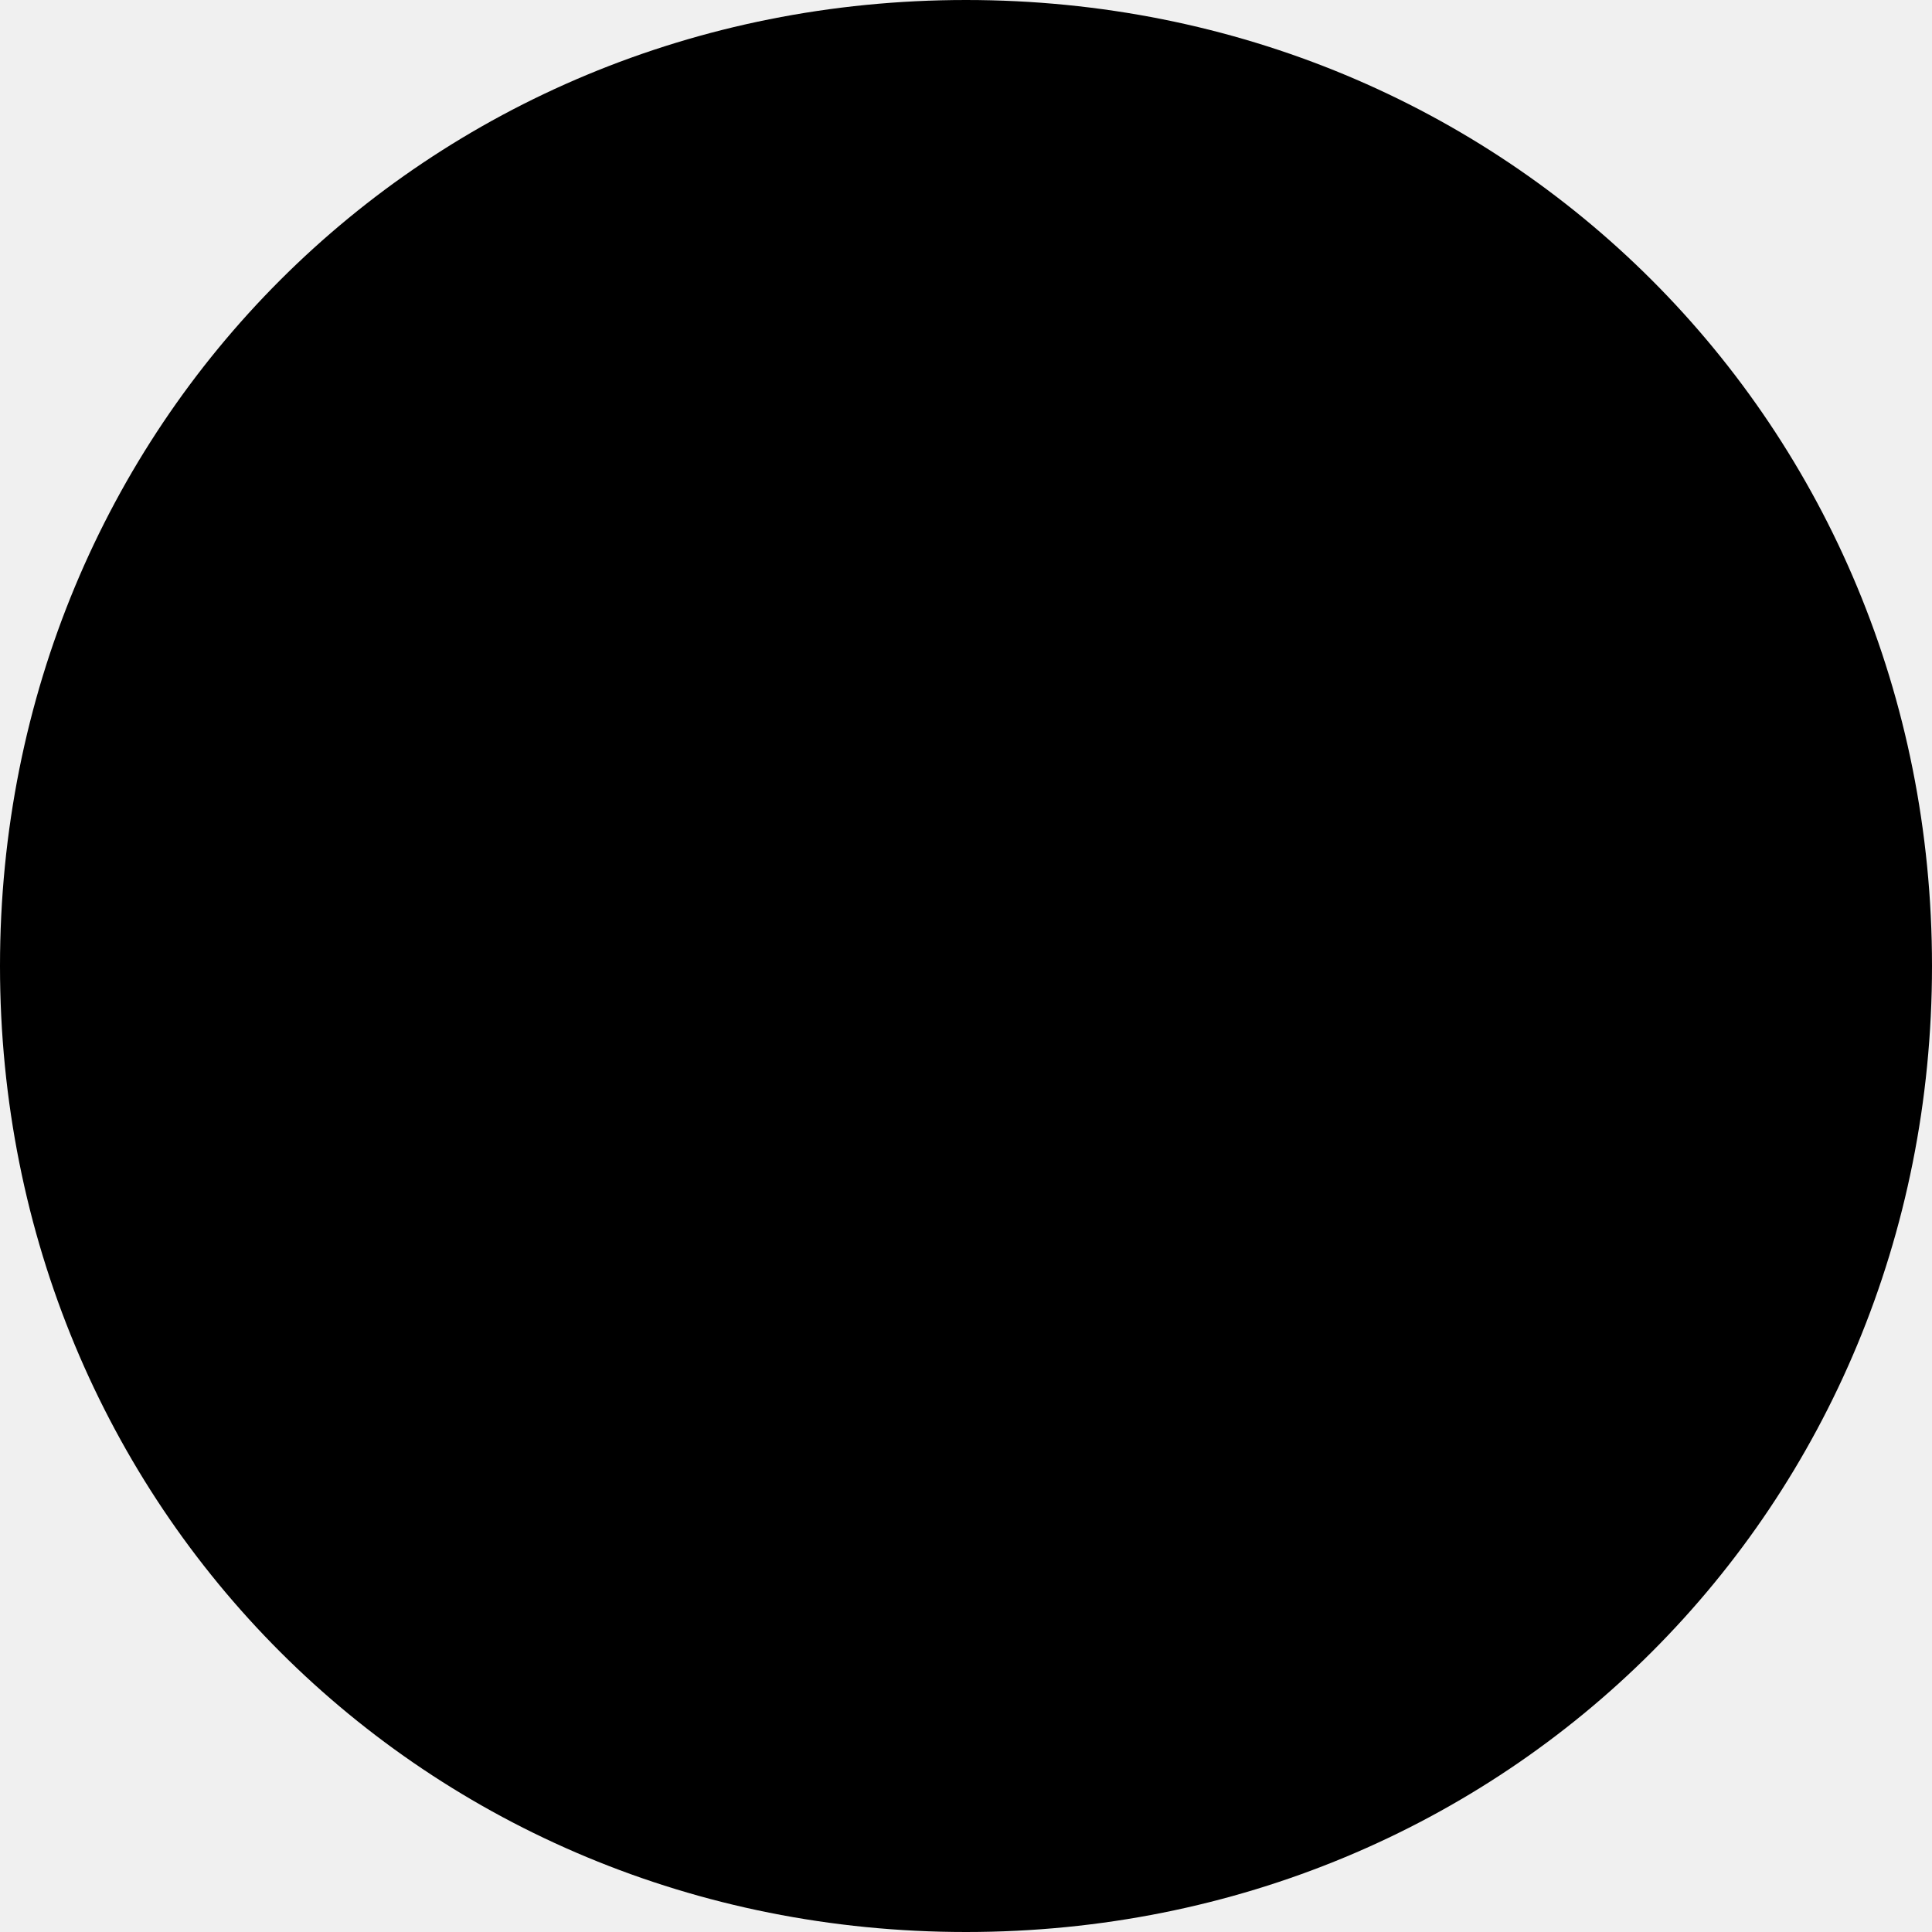
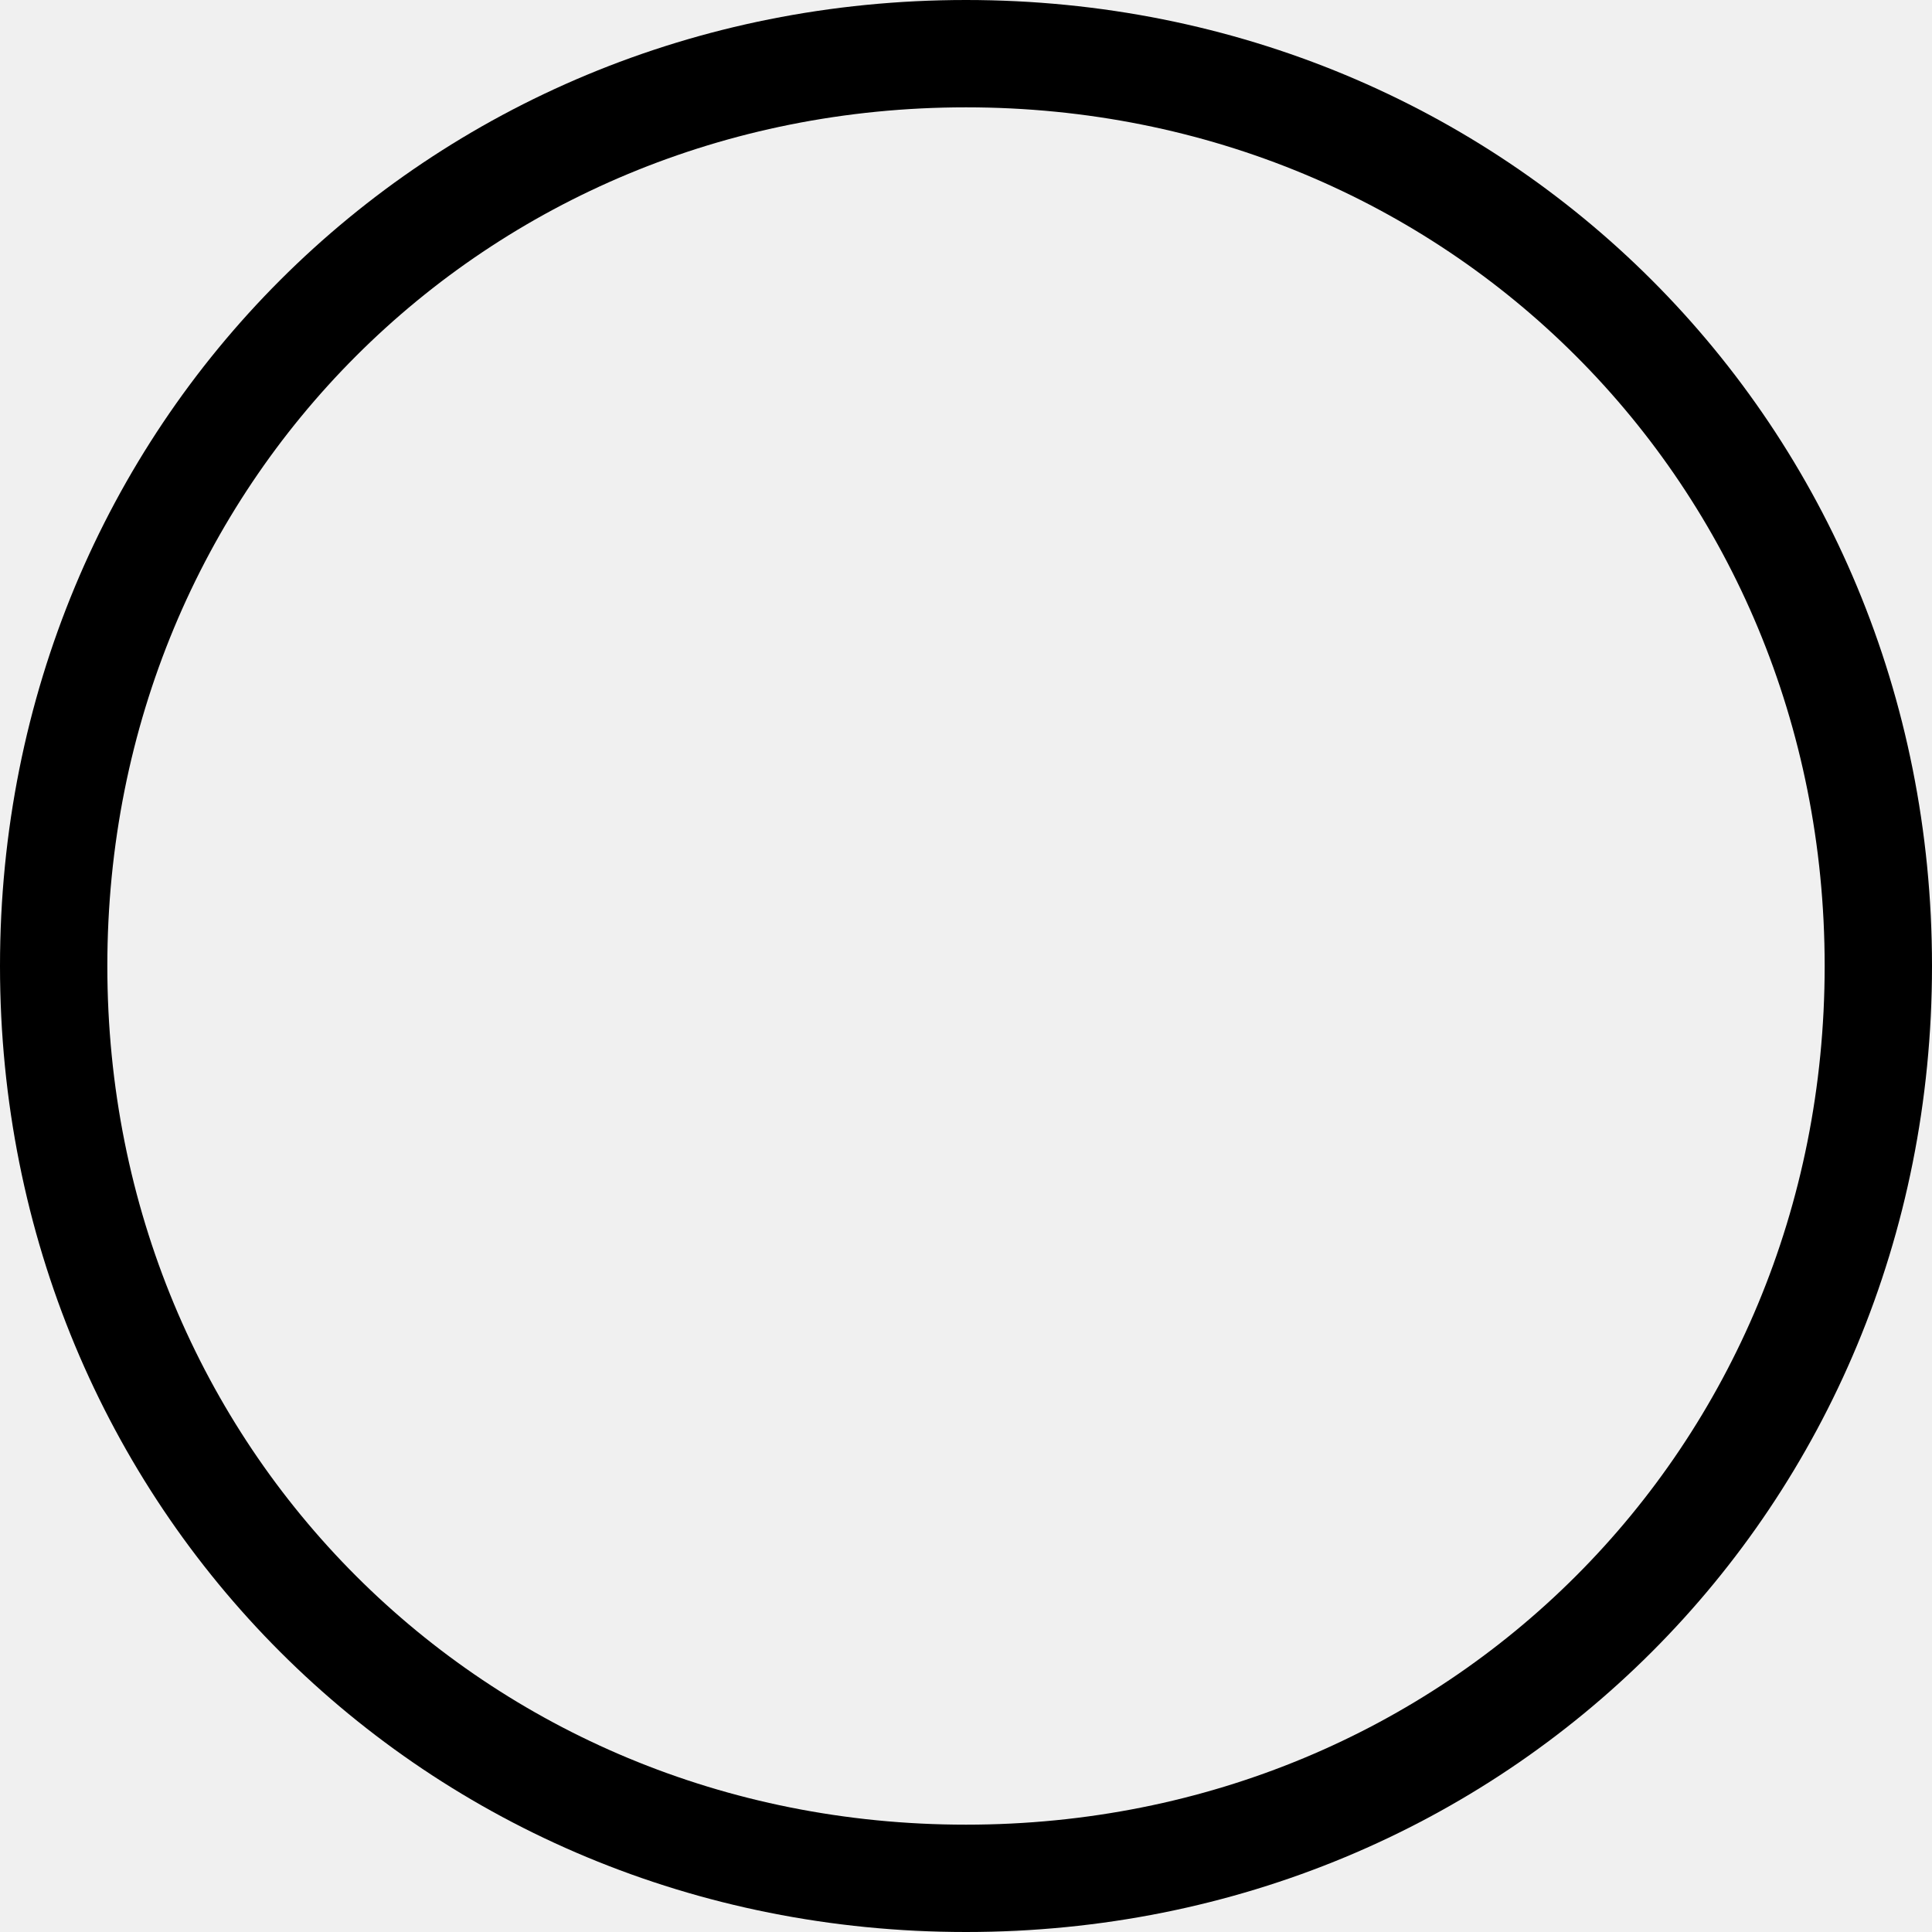
- <svg xmlns="http://www.w3.org/2000/svg" version="1.1" width="12px" height="12px">
+ <svg xmlns="http://www.w3.org/2000/svg" version="1.1" width="36px" height="36px">
  <defs>
    <pattern id="BGPattern" patternUnits="userSpaceOnUse" alignment="0 0" imageRepeat="None" />
-     <mask fill="white" id="Clip20">
-       <path d="M 0 6  C 0 2.64  2.64 0  6 0  C 9.36 0  12 2.64  12 6  C 12 9.36  9.36 12  6 12  C 2.64 12  0 9.36  0 6  Z " fill-rule="evenodd" />
+     <mask fill="white" id="Clip18">
+       <path d="M 0 18  C 0 7.92  7.92 0  18 0  C 28.08 0  36 7.92  36 18  C 36 28.08  28.08 36  18 36  C 7.92 36  0 28.08  0 18  Z " fill-rule="evenodd" />
    </mask>
  </defs>
-   <g transform="matrix(1 0 0 1 -766 -118 )">
-     <path d="M 0 6  C 0 2.64  2.64 0  6 0  C 9.36 0  12 2.64  12 6  C 12 9.36  9.36 12  6 12  C 2.64 12  0 9.36  0 6  Z " fill-rule="nonzero" fill="rgba(0, 0, 0, 1)" stroke="none" transform="matrix(1 0 0 1 766 118 )" class="fill" />
-     <path d="M 0 6  C 0 2.64  2.64 0  6 0  C 9.36 0  12 2.64  12 6  C 12 9.36  9.36 12  6 12  C 2.64 12  0 9.36  0 6  Z " stroke-width="0" stroke-dasharray="0" stroke="rgba(121, 121, 121, 1)" fill="none" transform="matrix(1 0 0 1 766 118 )" class="stroke" mask="url(#Clip20)" />
+   <g transform="matrix(1 0 0 1 -754 -106 )">
+     <path d="M 0 18  C 0 7.92  7.92 0  18 0  C 28.08 0  36 7.92  36 18  C 36 28.08  28.08 36  18 36  C 7.92 36  0 28.08  0 18  Z " fill-rule="nonzero" fill="rgba(255, 255, 255, 0)" stroke="none" transform="matrix(1 0 0 1 754 106 )" class="fill" />
+     <path d="M 0 18  C 0 7.92  7.92 0  18 0  C 28.08 0  36 7.92  36 18  C 36 28.08  28.08 36  18 36  C 7.92 36  0 28.08  0 18  Z " stroke-width="4" stroke-dasharray="0" stroke="rgba(0, 0, 0, 1)" fill="none" transform="matrix(1 0 0 1 754 106 )" class="stroke" mask="url(#Clip18)" />
  </g>
</svg>
